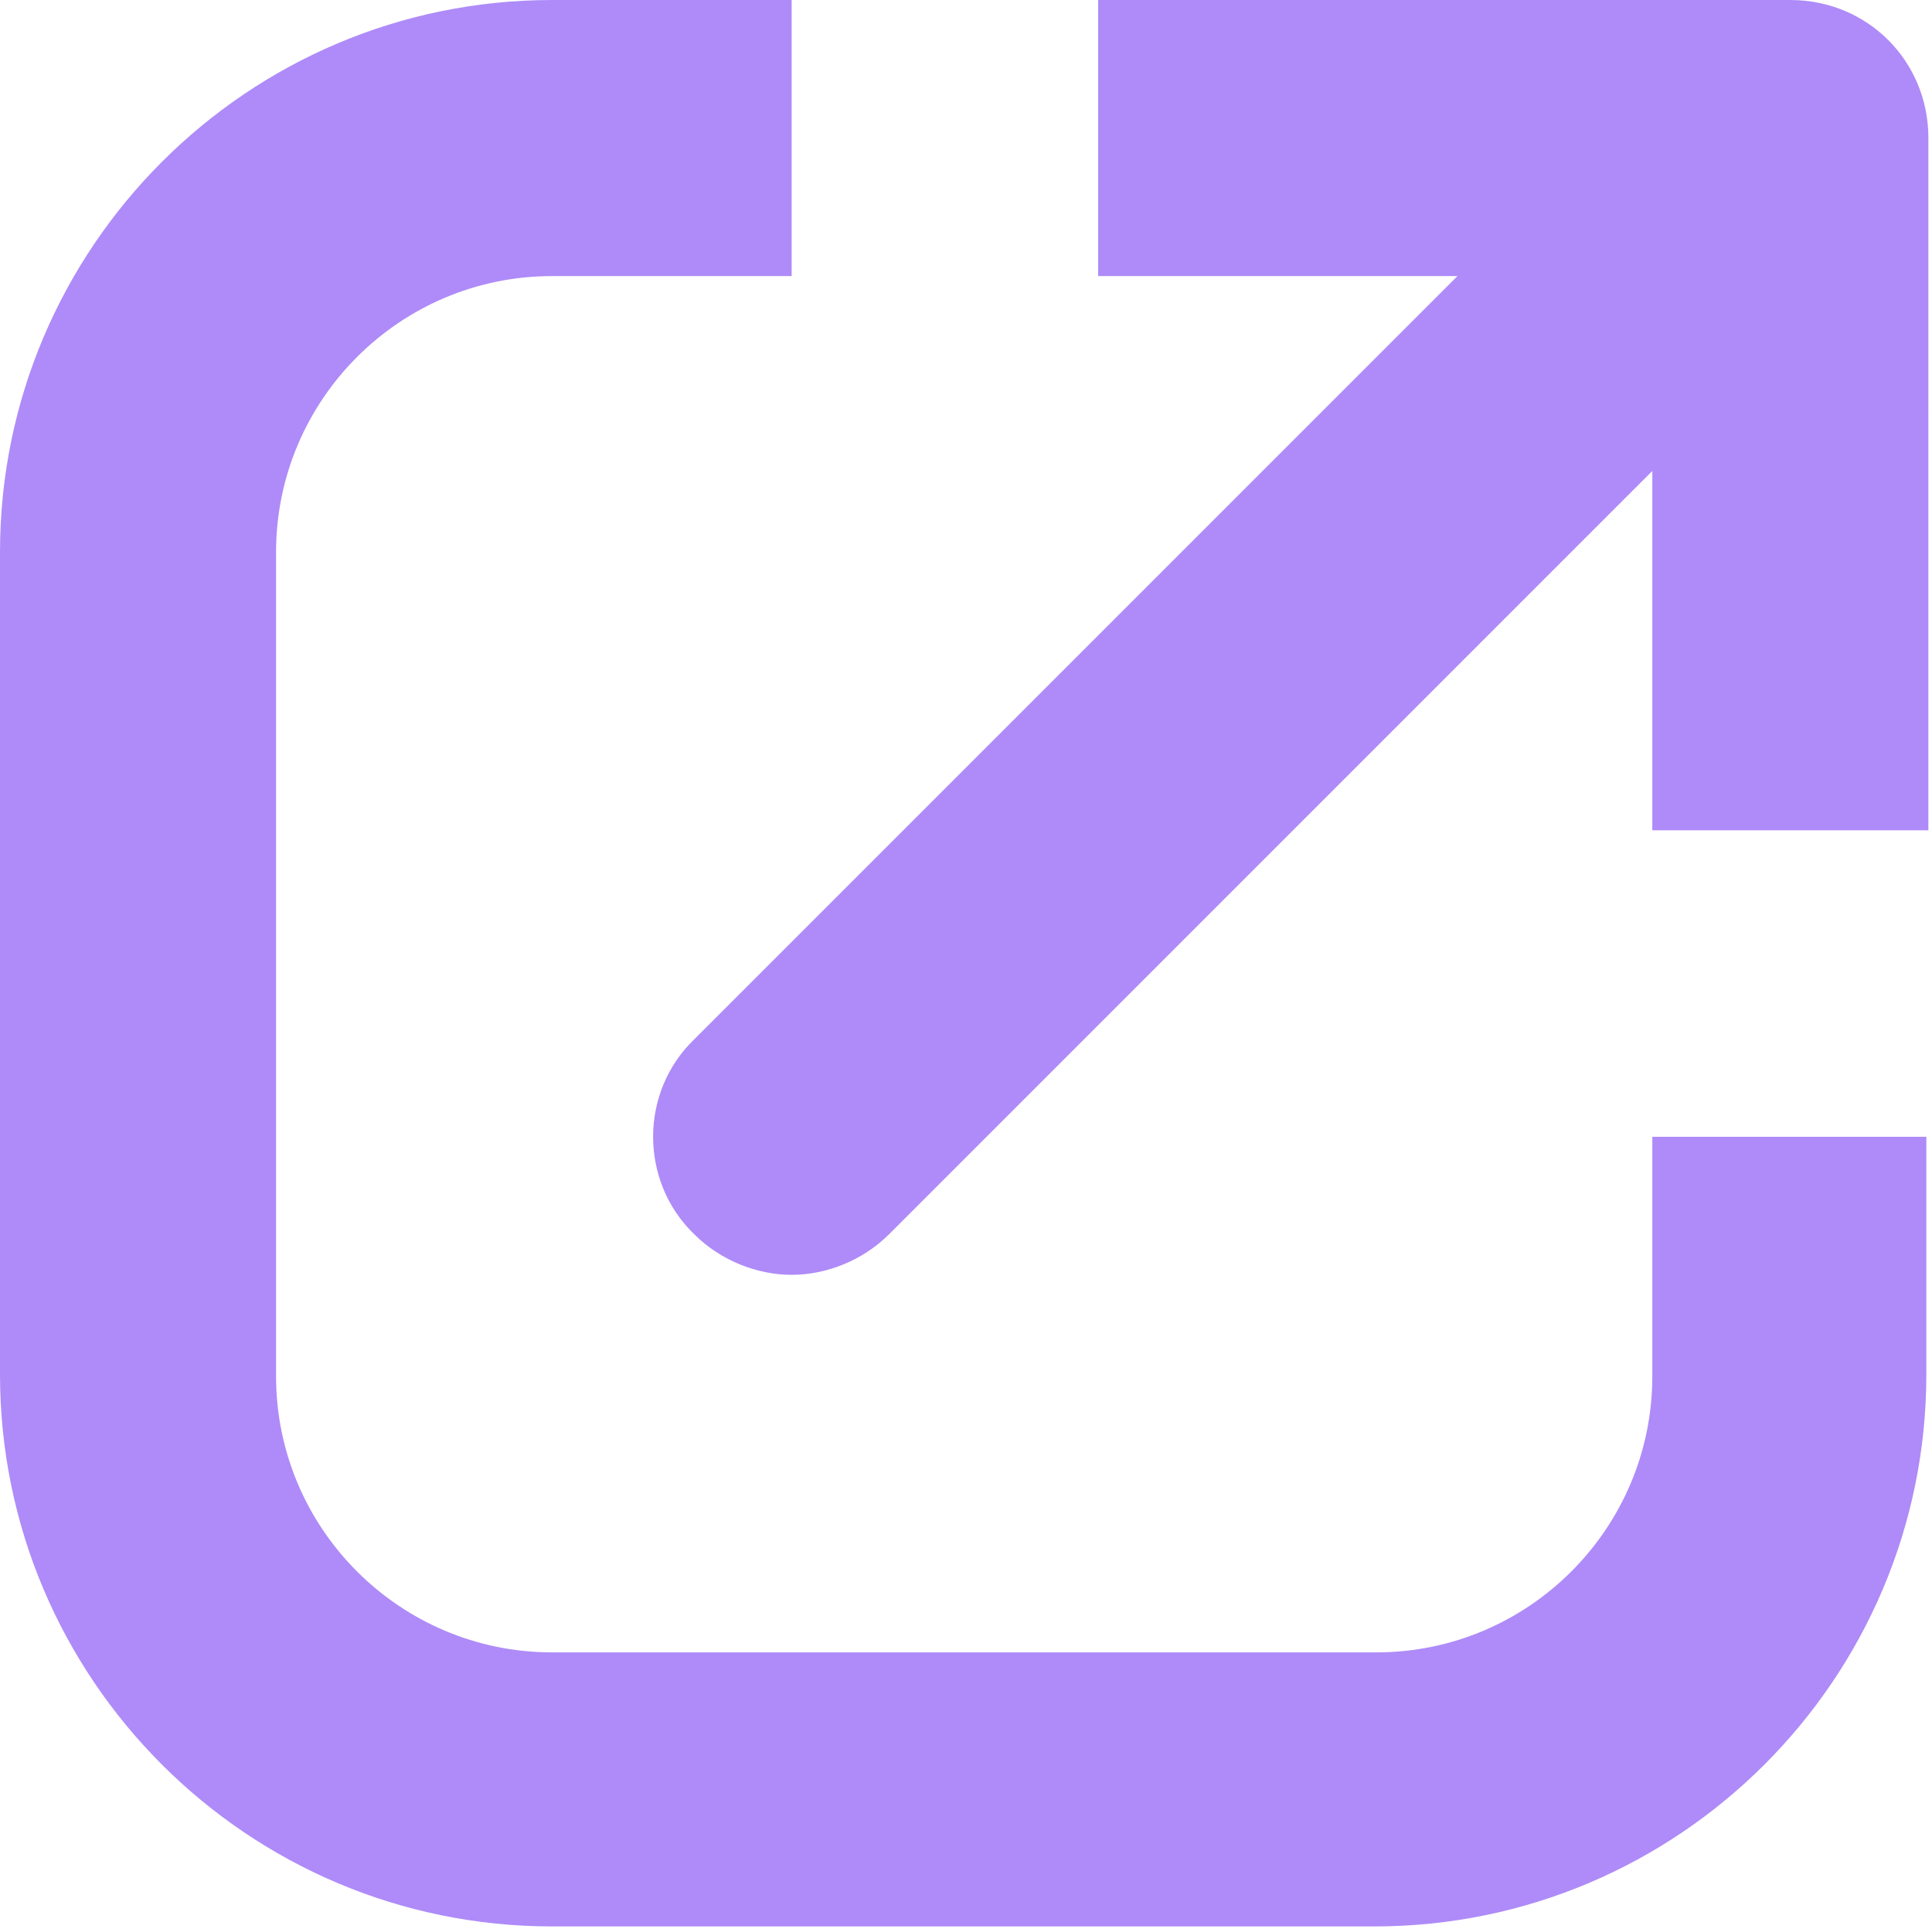
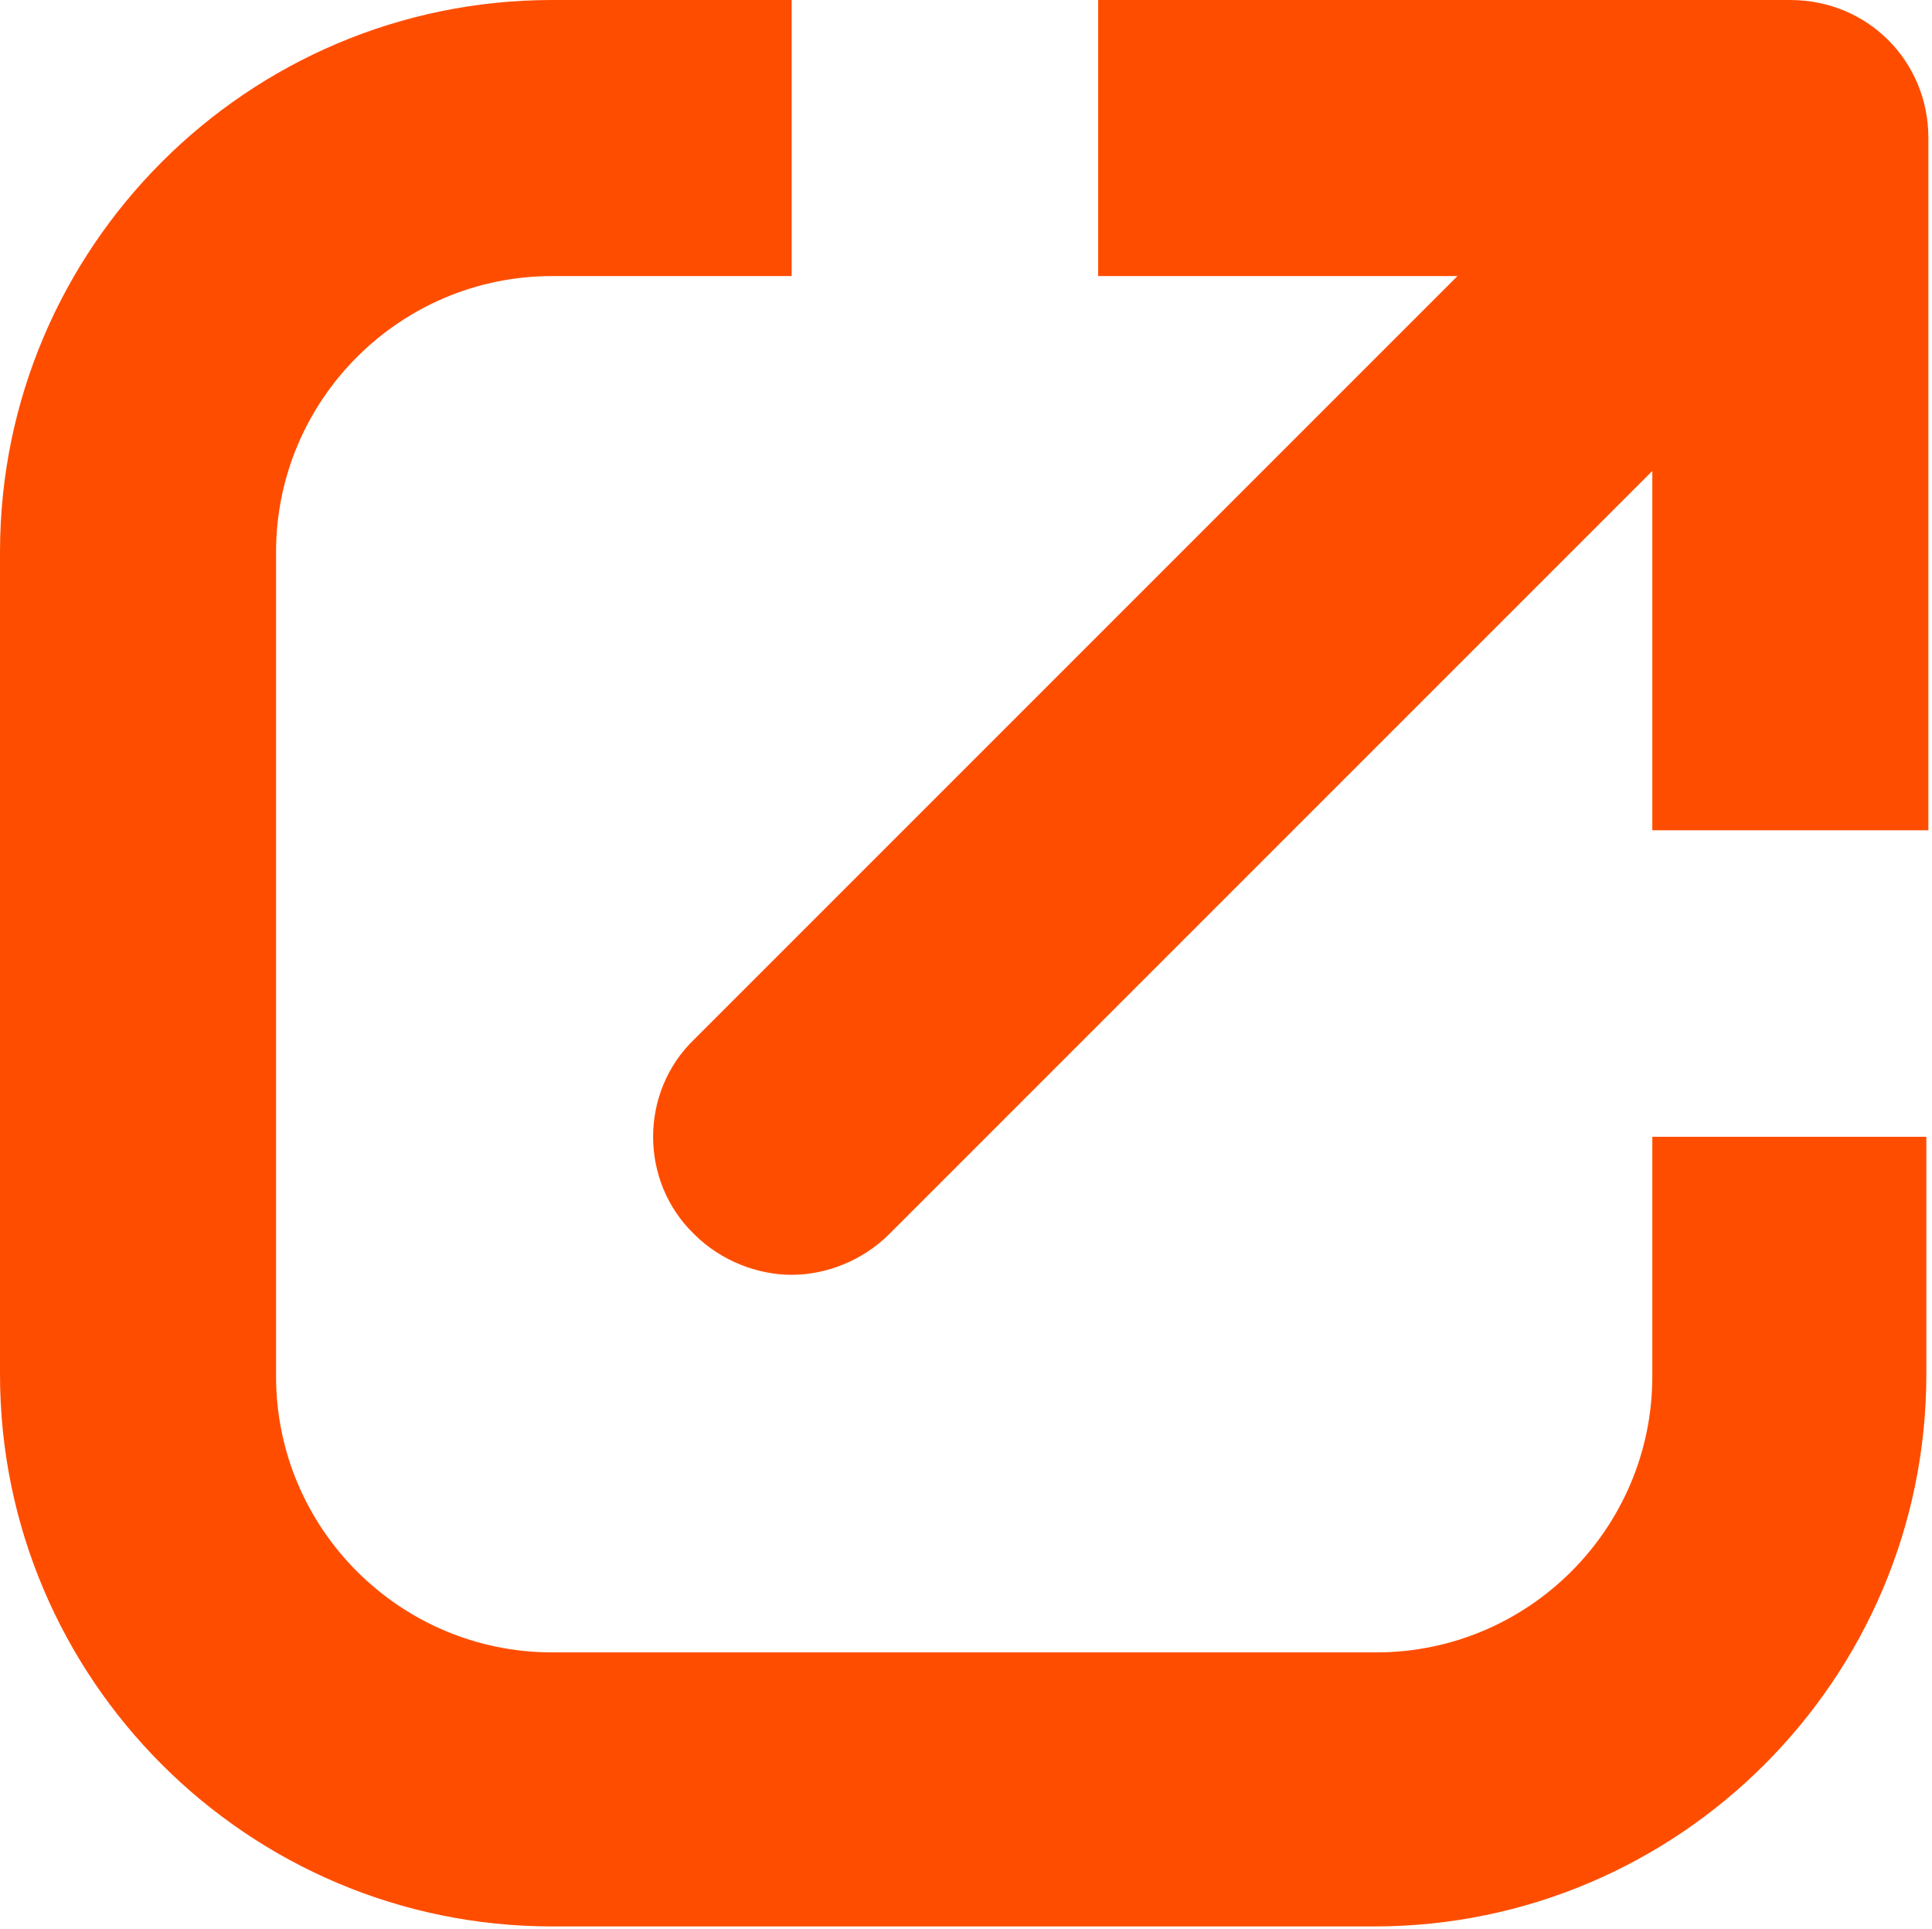
<svg xmlns="http://www.w3.org/2000/svg" width="533" height="532" fill="none">
-   <path d="M455.84 379.68c0 42-34.16 76.16-76.16 76.16H152.32c-42 0-76.16-34.16-76.16-76.16V152.32c0-42 34.16-76.16 76.16-76.16h66.078V0H152.32C68.32 0 0 68.32 0 152.32v226.8c0 84 68.32 152.32 152.32 152.32h226.8c84 0 152.32-68.32 152.32-152.32V313.6h-75.602l.002 66.08Z" fill="#AE8BF8" />
-   <path d="M493.92 0H302.96v76.16h99.121l-210.56 210.56c-15.121 14.559-15.121 39.199 0 53.762 7.282 7.281 17.359 11.199 26.879 11.199s19.602-3.922 26.879-11.199l210.56-210.56v99.121h76.16l.004-190.96c0-21.277-16.801-38.078-38.078-38.078L493.92 0Z" fill="#AE8BF8" />
+   <path d="M455.84 379.68c0 42-34.16 76.16-76.16 76.16H152.32c-42 0-76.16-34.16-76.16-76.16V152.32c0-42 34.16-76.16 76.16-76.16h66.078V0H152.32C68.32 0 0 68.32 0 152.32v226.8c0 84 68.32 152.32 152.32 152.32h226.8c84 0 152.32-68.32 152.32-152.32V313.6h-75.602l.002 66.08Z" fill="#ff4d00" />
+   <path d="M493.92 0H302.96v76.16h99.121l-210.56 210.56c-15.121 14.559-15.121 39.199 0 53.762 7.282 7.281 17.359 11.199 26.879 11.199s19.602-3.922 26.879-11.199l210.56-210.56v99.121h76.16l.004-190.96c0-21.277-16.801-38.078-38.078-38.078L493.92 0Z" fill="#ff4d00" />
</svg>
